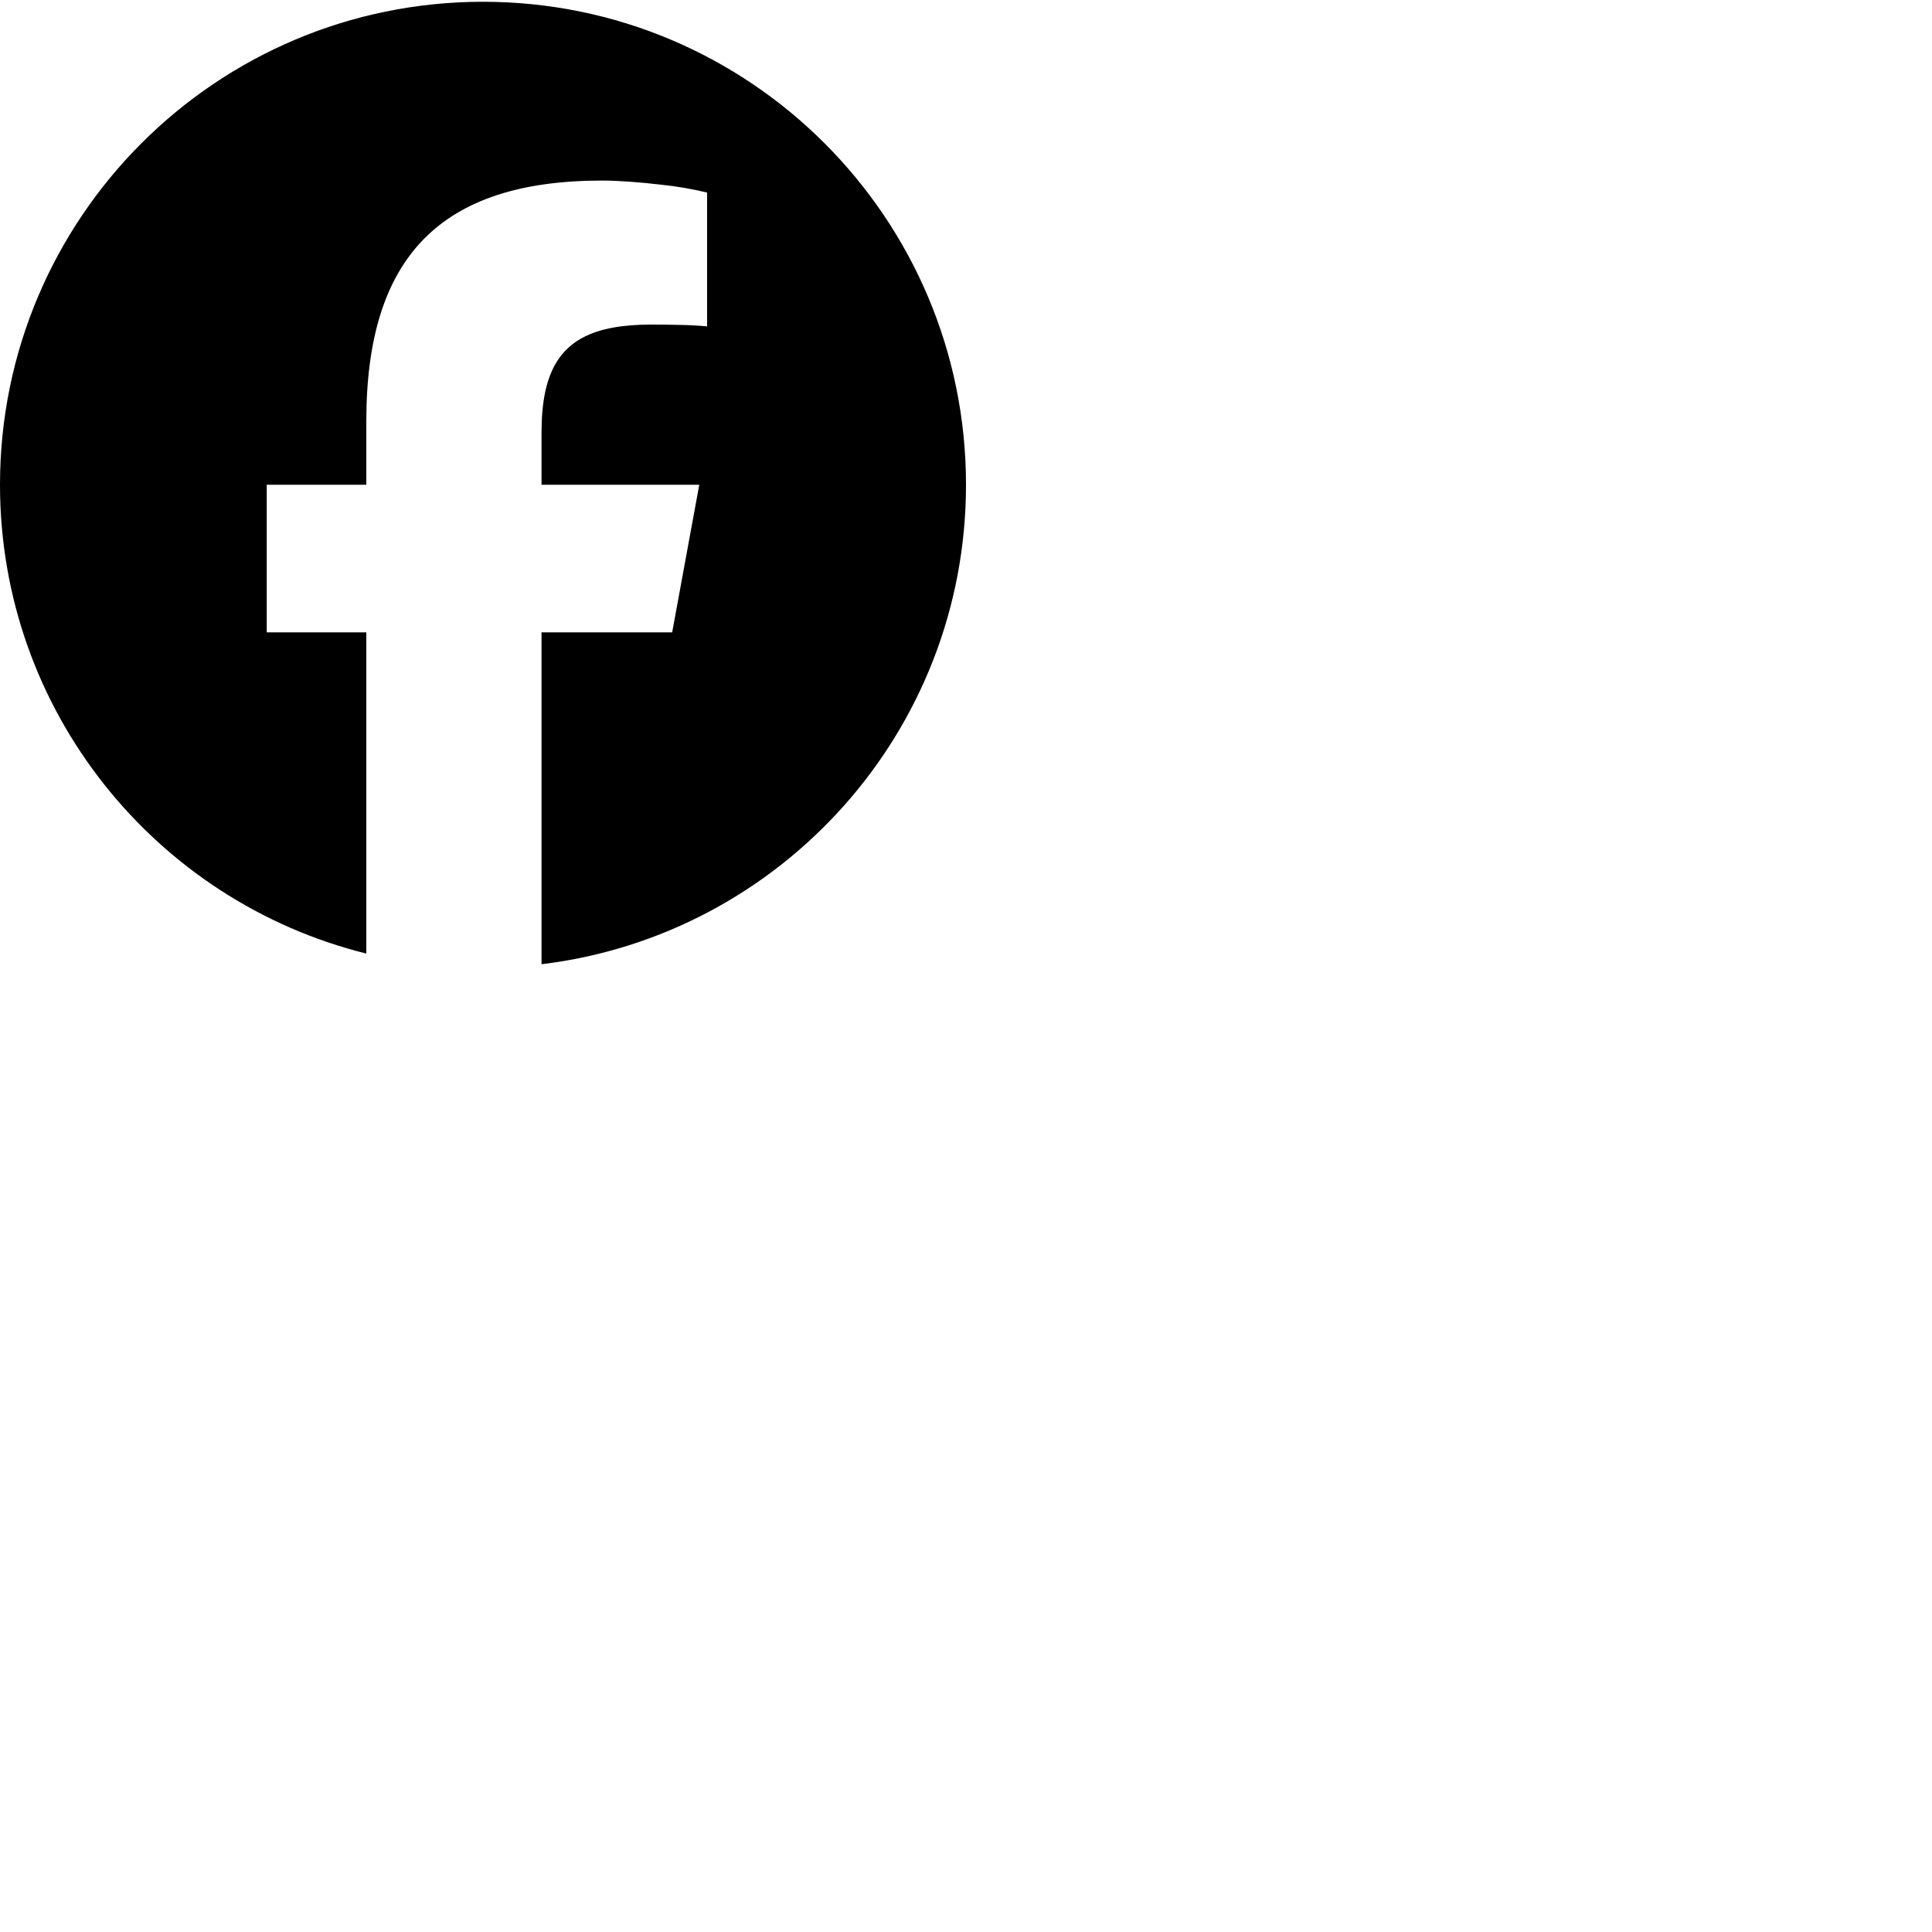
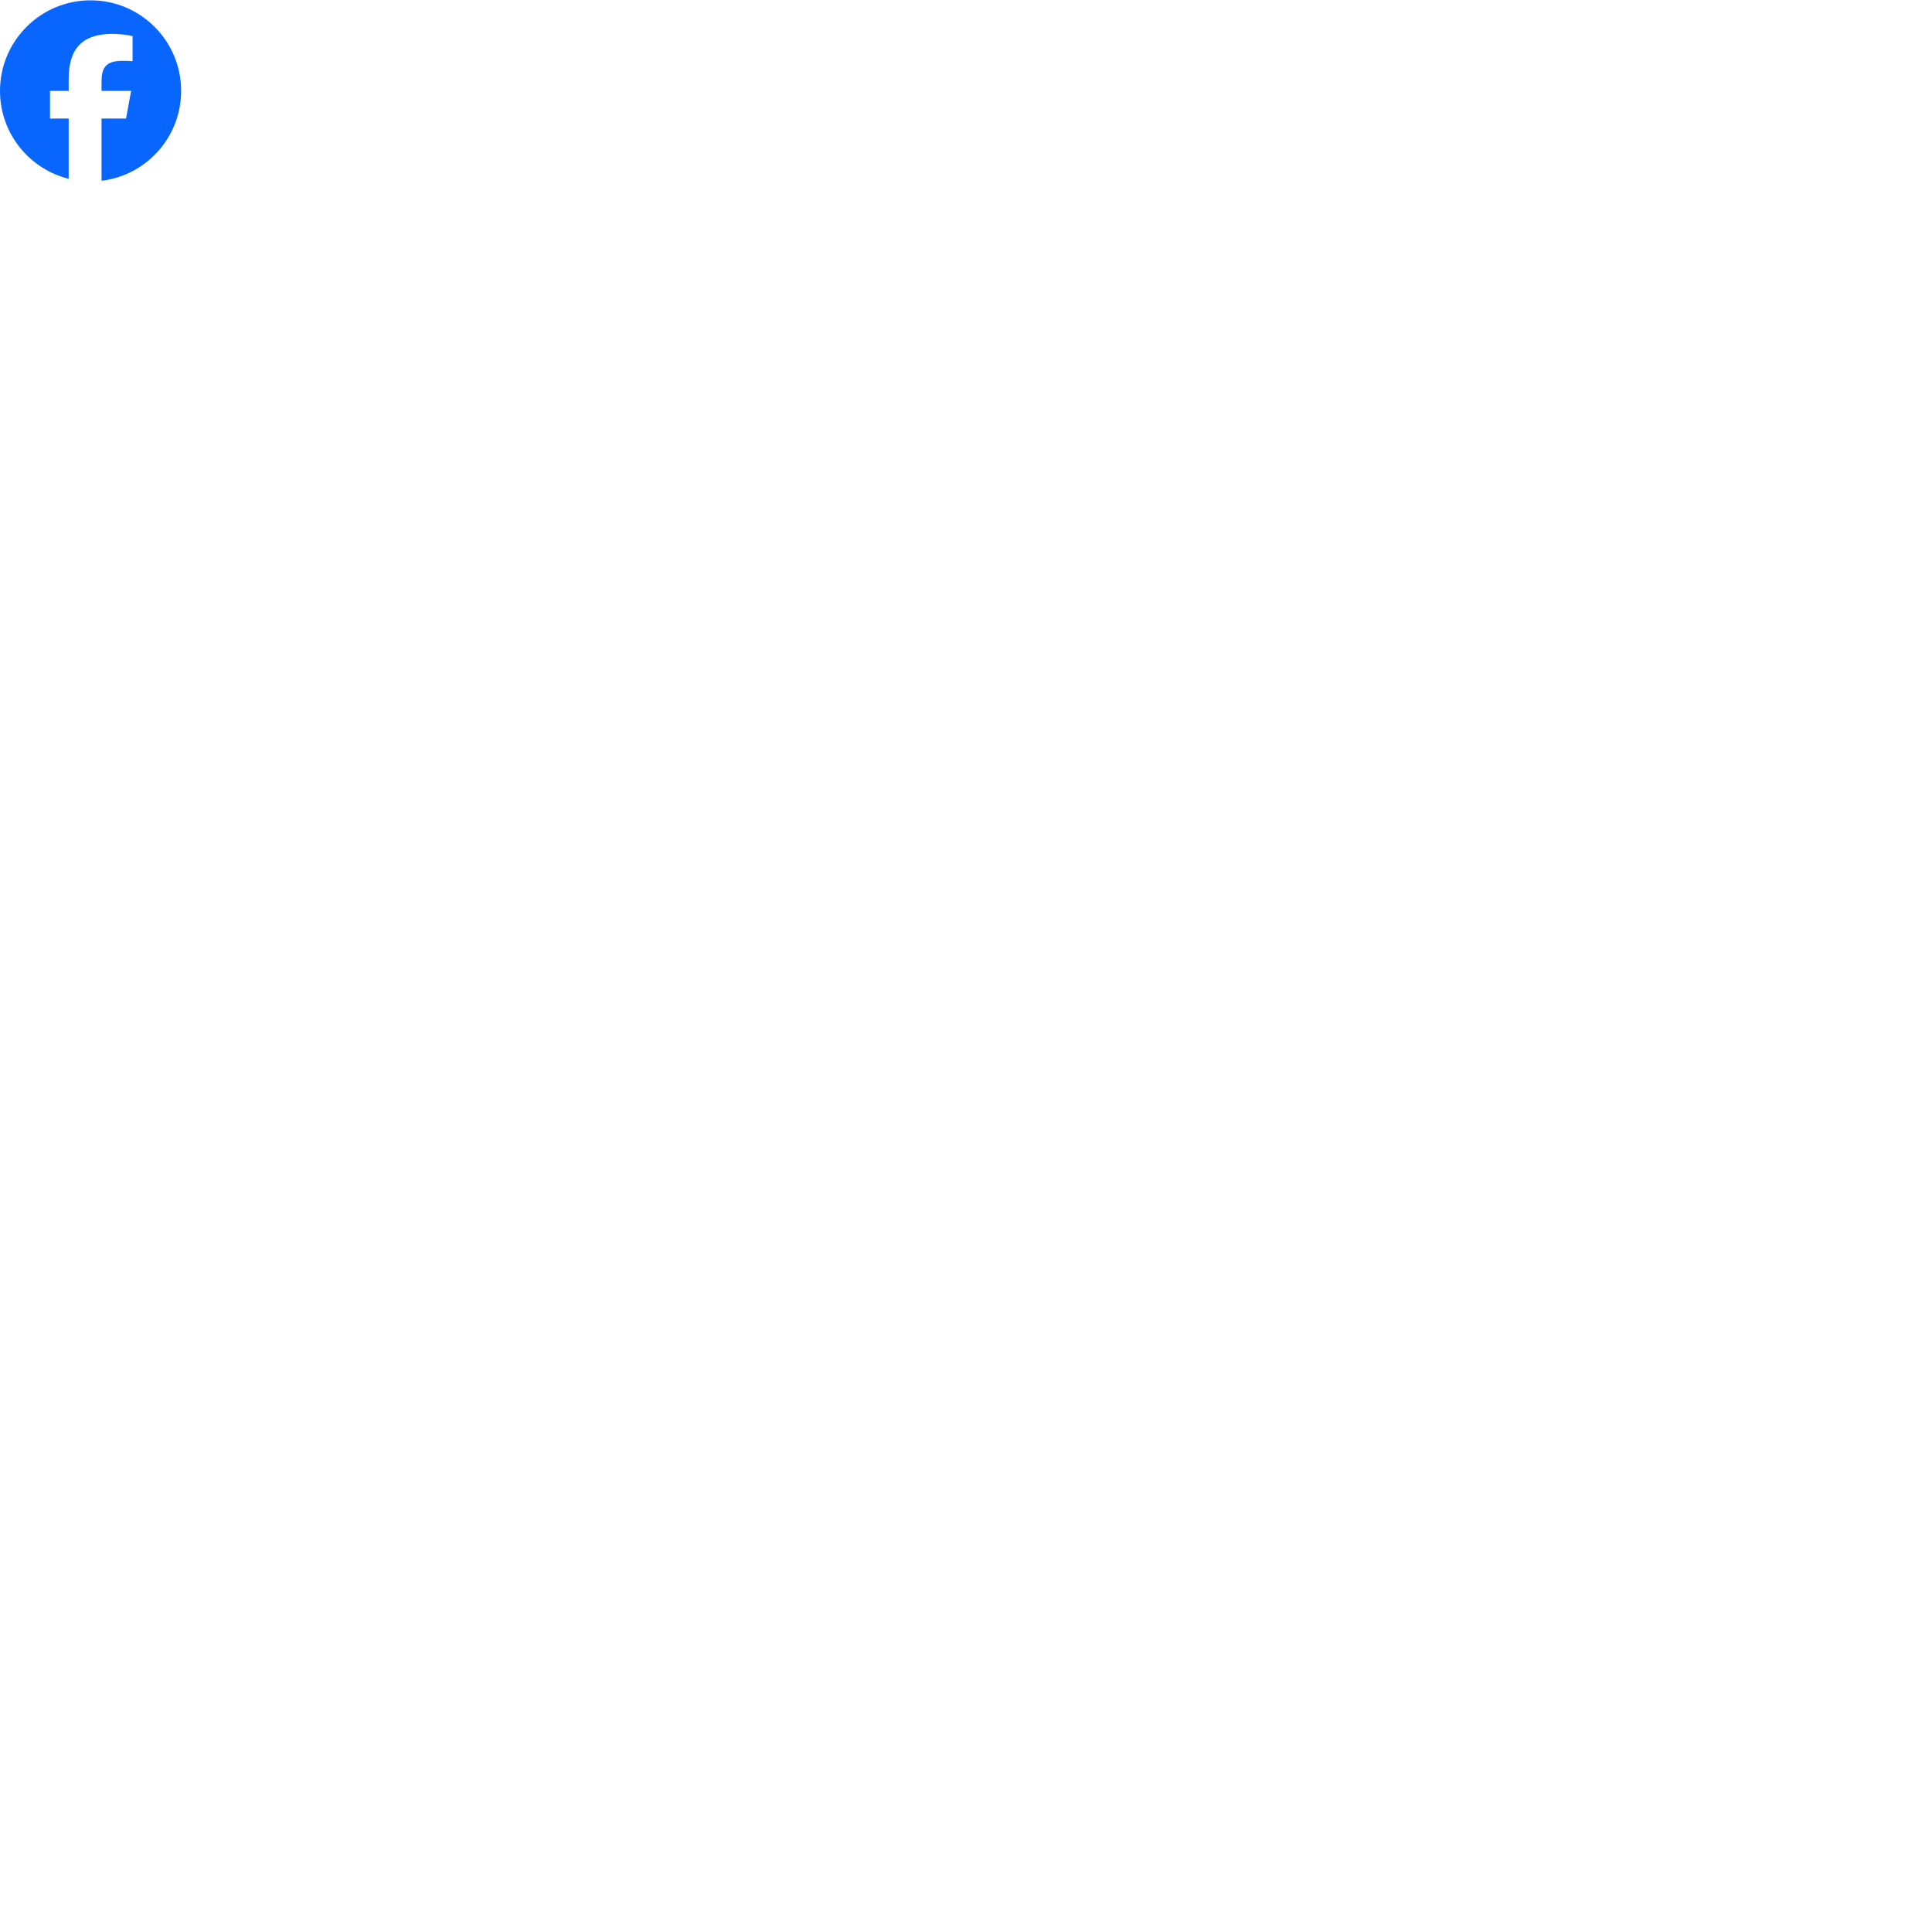
- <svg xmlns="http://www.w3.org/2000/svg" viewBox="0 0 48 48" width="480px" height="480px">
+ <svg xmlns="http://www.w3.org/2000/svg" fill="#0866FF" role="img" viewBox="0 0 256 256" width="480px" height="480px">
  <path d="M9.101 23.691v-7.98H6.627v-3.667h2.474v-1.58c0-4.085 1.848-5.978 5.858-5.978.401 0 .955.042 1.468.103a8.68 8.68 0 0 1 1.141.195v3.325a8.623 8.623 0 0 0-.653-.036 26.805 26.805 0 0 0-.733-.009c-.707 0-1.259.096-1.675.309a1.686 1.686 0 0 0-.679.622c-.258.42-.374.995-.374 1.752v1.297h3.919l-.386 2.103-.287 1.564h-3.246v8.245C19.396 23.238 24 18.179 24 12.044c0-6.627-5.373-12-12-12s-12 5.373-12 12c0 5.628 3.874 10.35 9.101 11.647Z" />
</svg>
